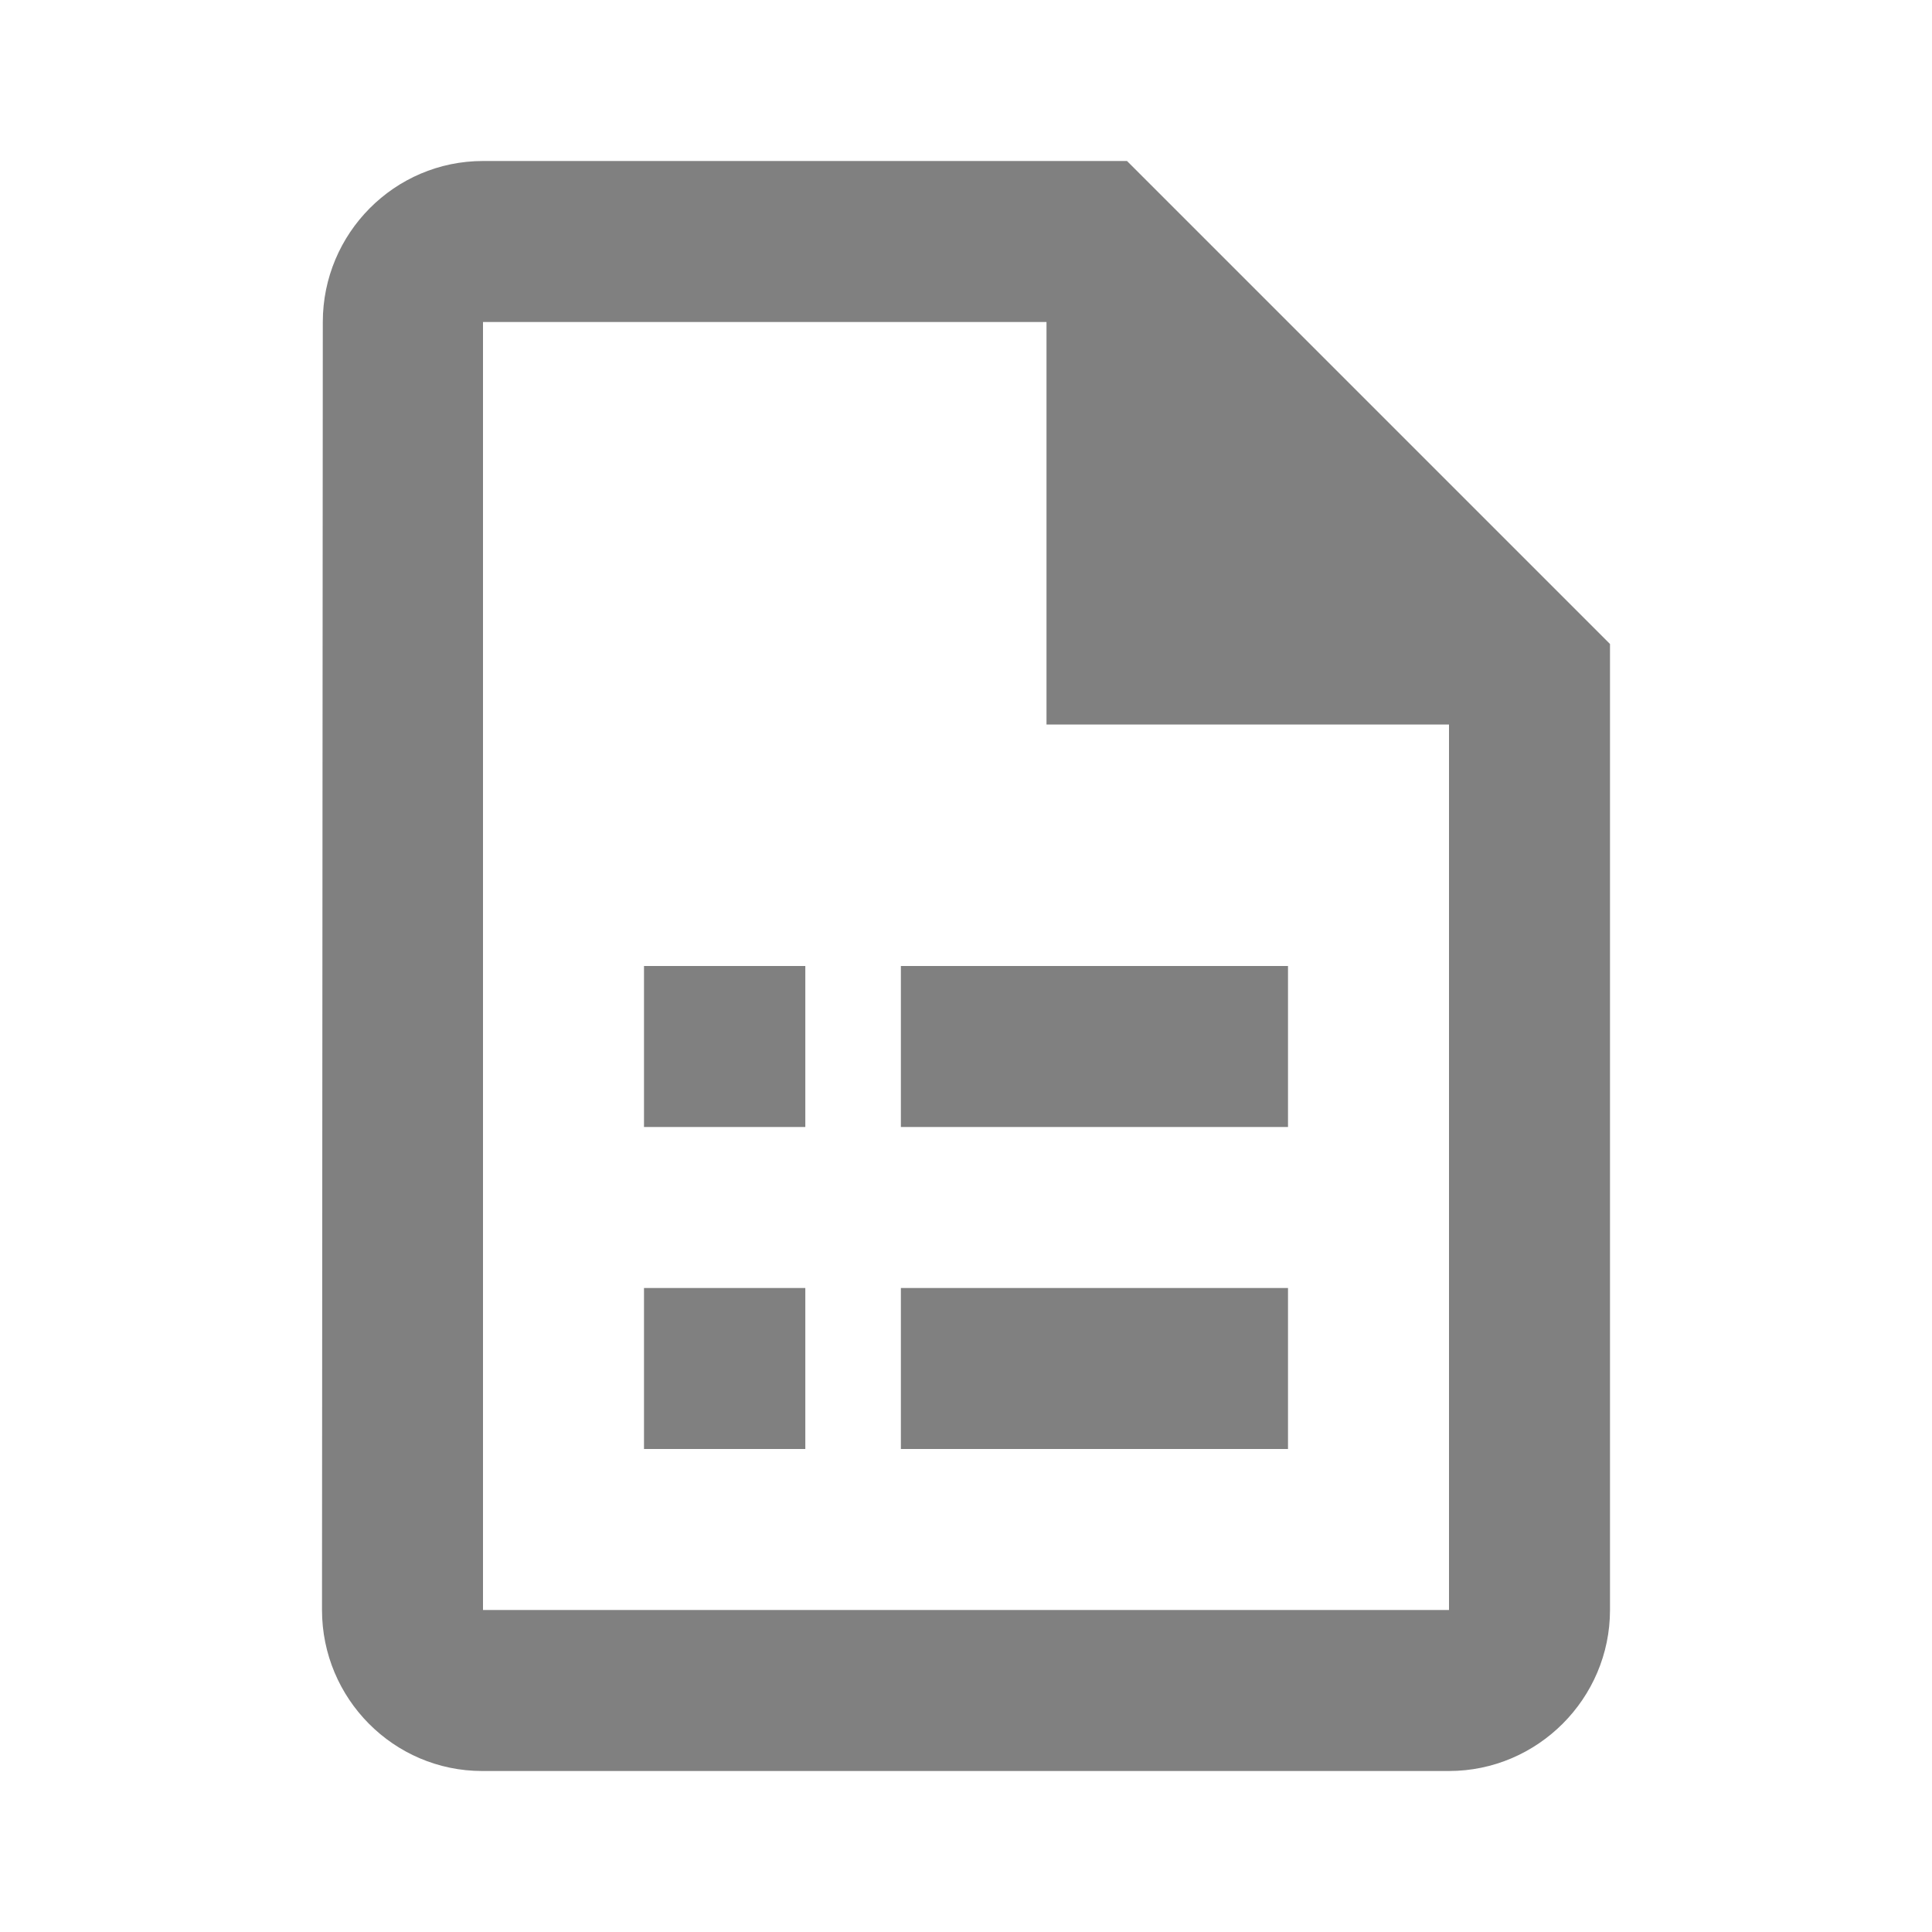
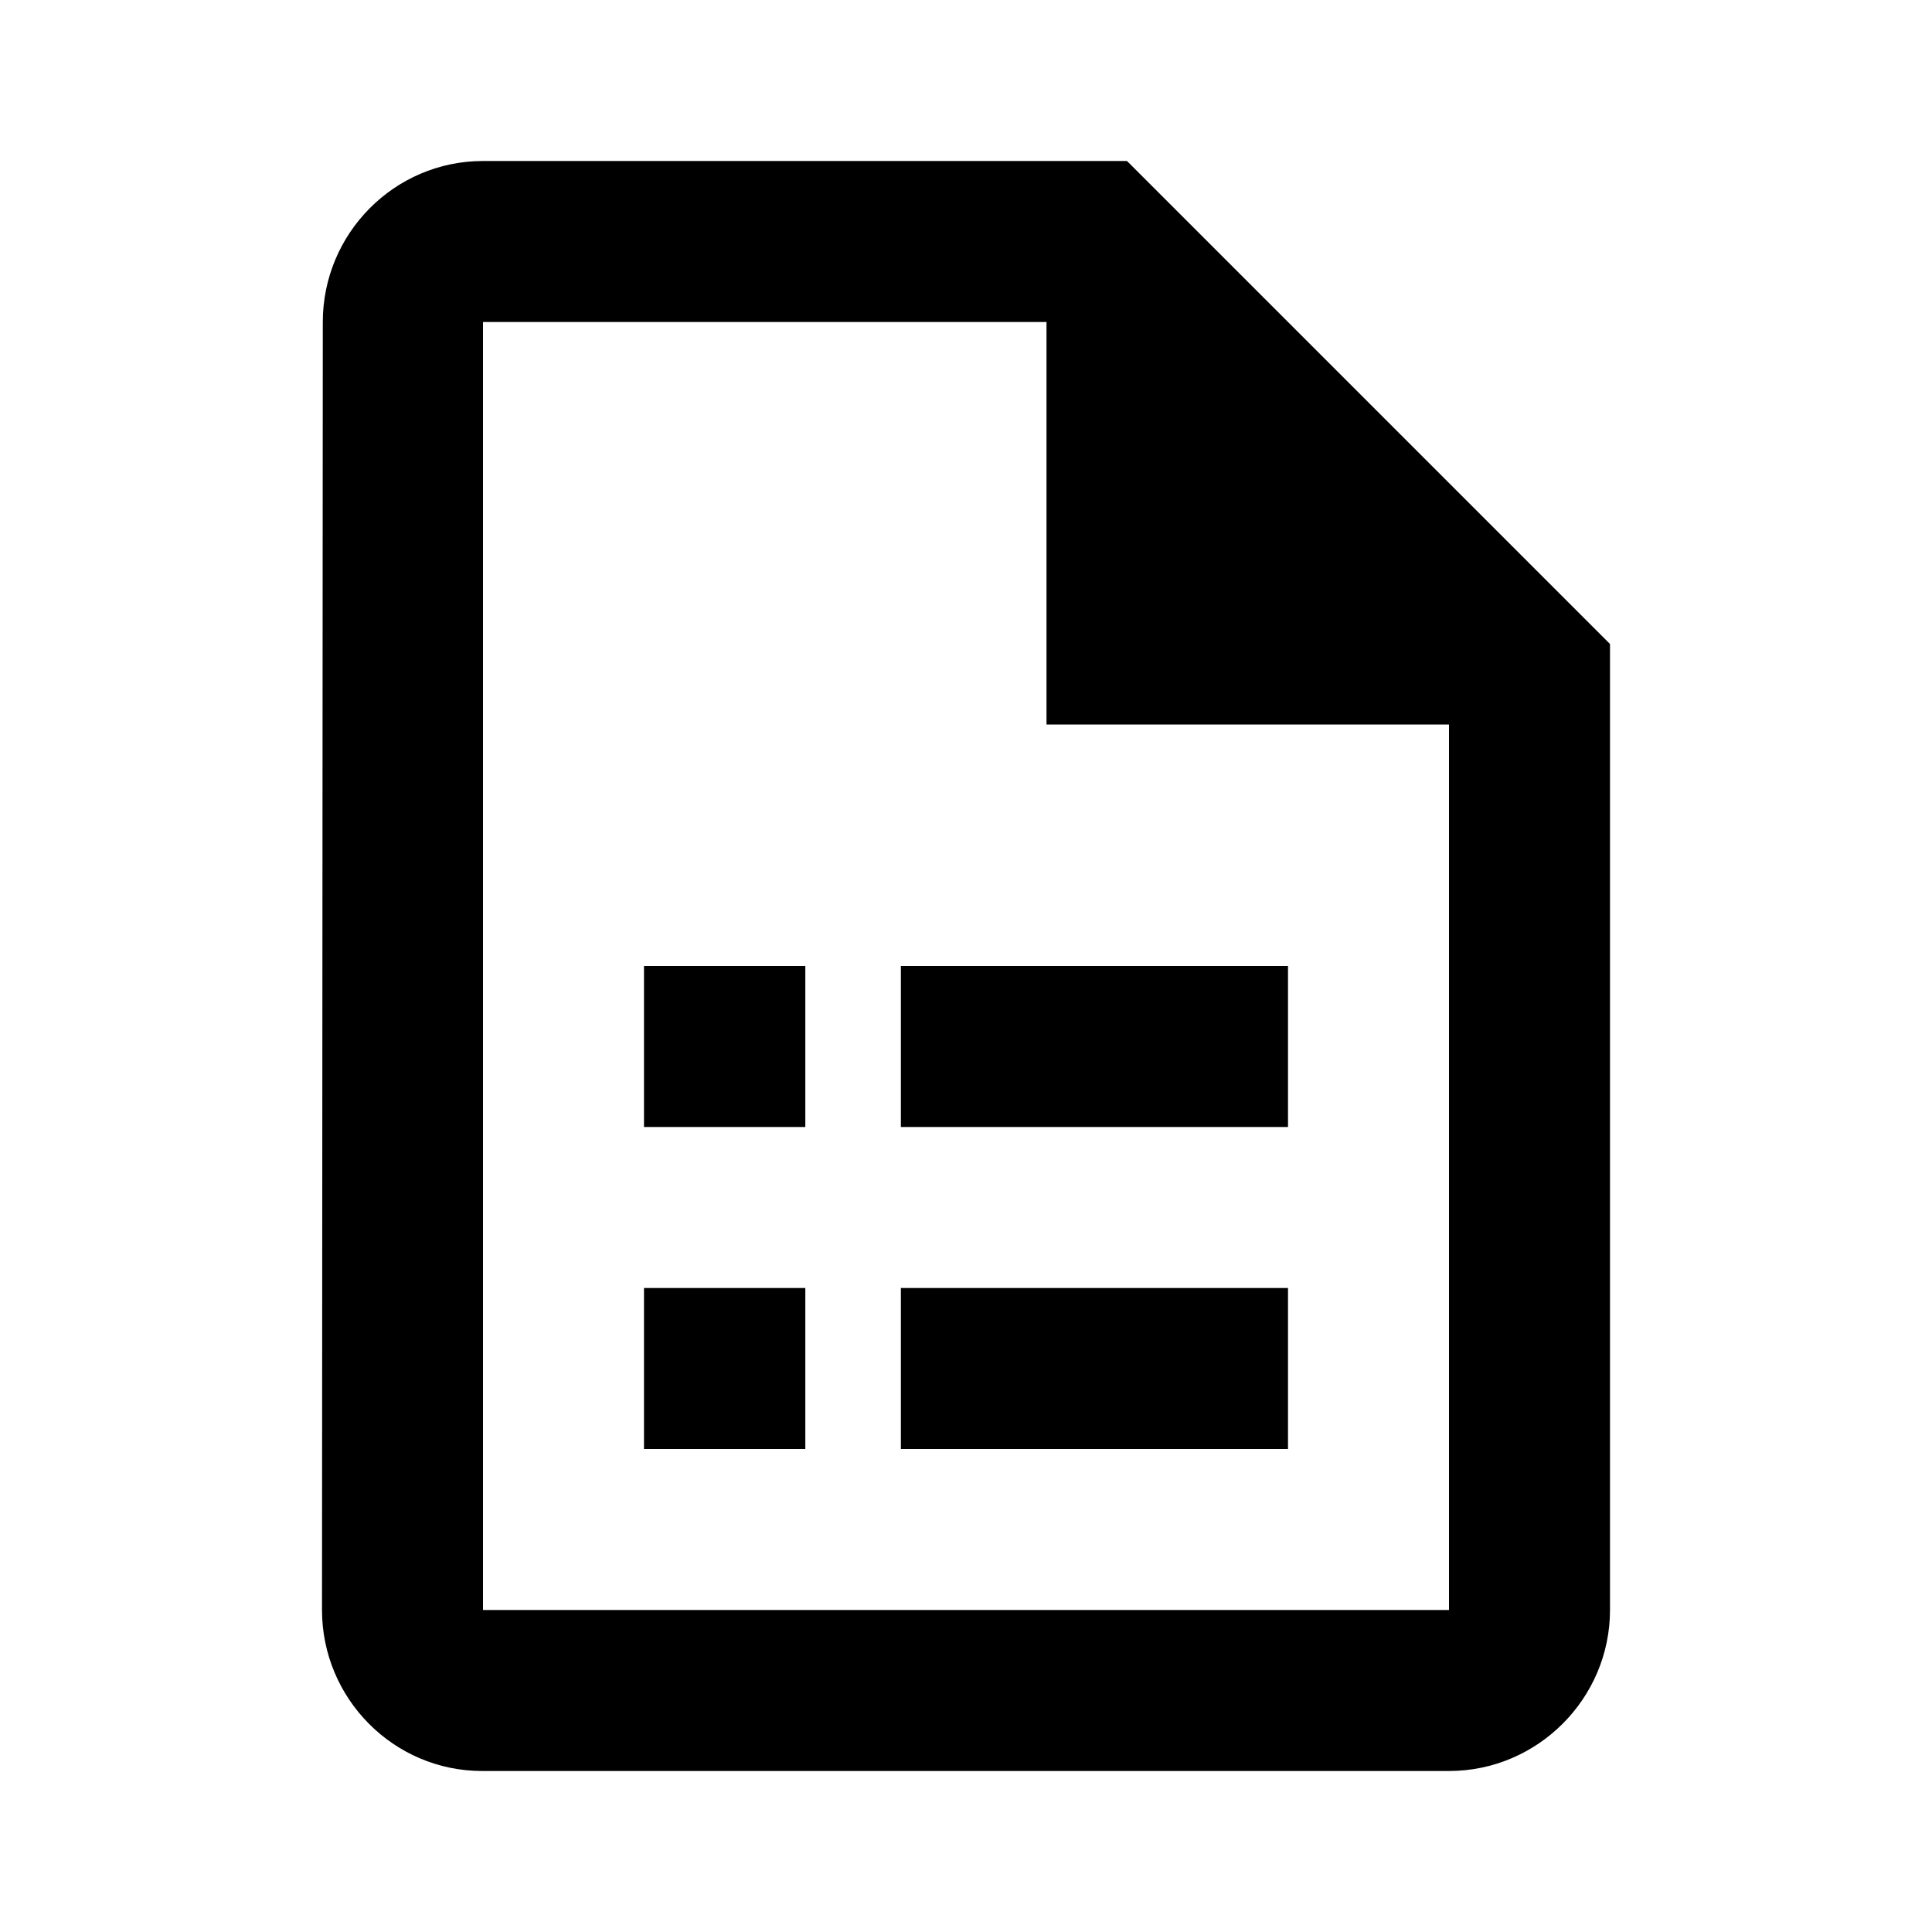
<svg xmlns="http://www.w3.org/2000/svg" width="24" height="24" viewBox="0 0 24 24" fill="none">
-   <path d="M14 2H6C4.9 2 4.01 2.9 4.01 4L4 20C4 21.1 4.89 22 5.99 22H18C19.1 22 20 21.1 20 20V8L14 2ZM6 20V4H13V9H18V20H6Z" fill="#808080" />
-   <rect x="11.191" y="12" width="4.809" height="2" fill="#808080" />
-   <rect x="11.191" y="16" width="4.809" height="2" fill="#808080" />
-   <rect x="8" y="12" width="2.004" height="2" fill="#808080" />
-   <rect x="8" y="16" width="2.004" height="2" fill="#808080" />
+   <path d="M14 2H6C4.9 2 4.01 2.9 4.01 4L4 20C4 21.1 4.89 22 5.99 22H18C19.1 22 20 21.1 20 20V8L14 2ZM6 20V4H13V9H18V20H6Z" fill="#000000" />
+   <rect x="11.191" y="12" width="4.809" height="2" fill="#000000" />
+   <rect x="11.191" y="16" width="4.809" height="2" fill="#000000" />
+   <rect x="8" y="12" width="2.004" height="2" fill="#000000" />
+   <rect x="8" y="16" width="2.004" height="2" fill="#000000" />
</svg>
